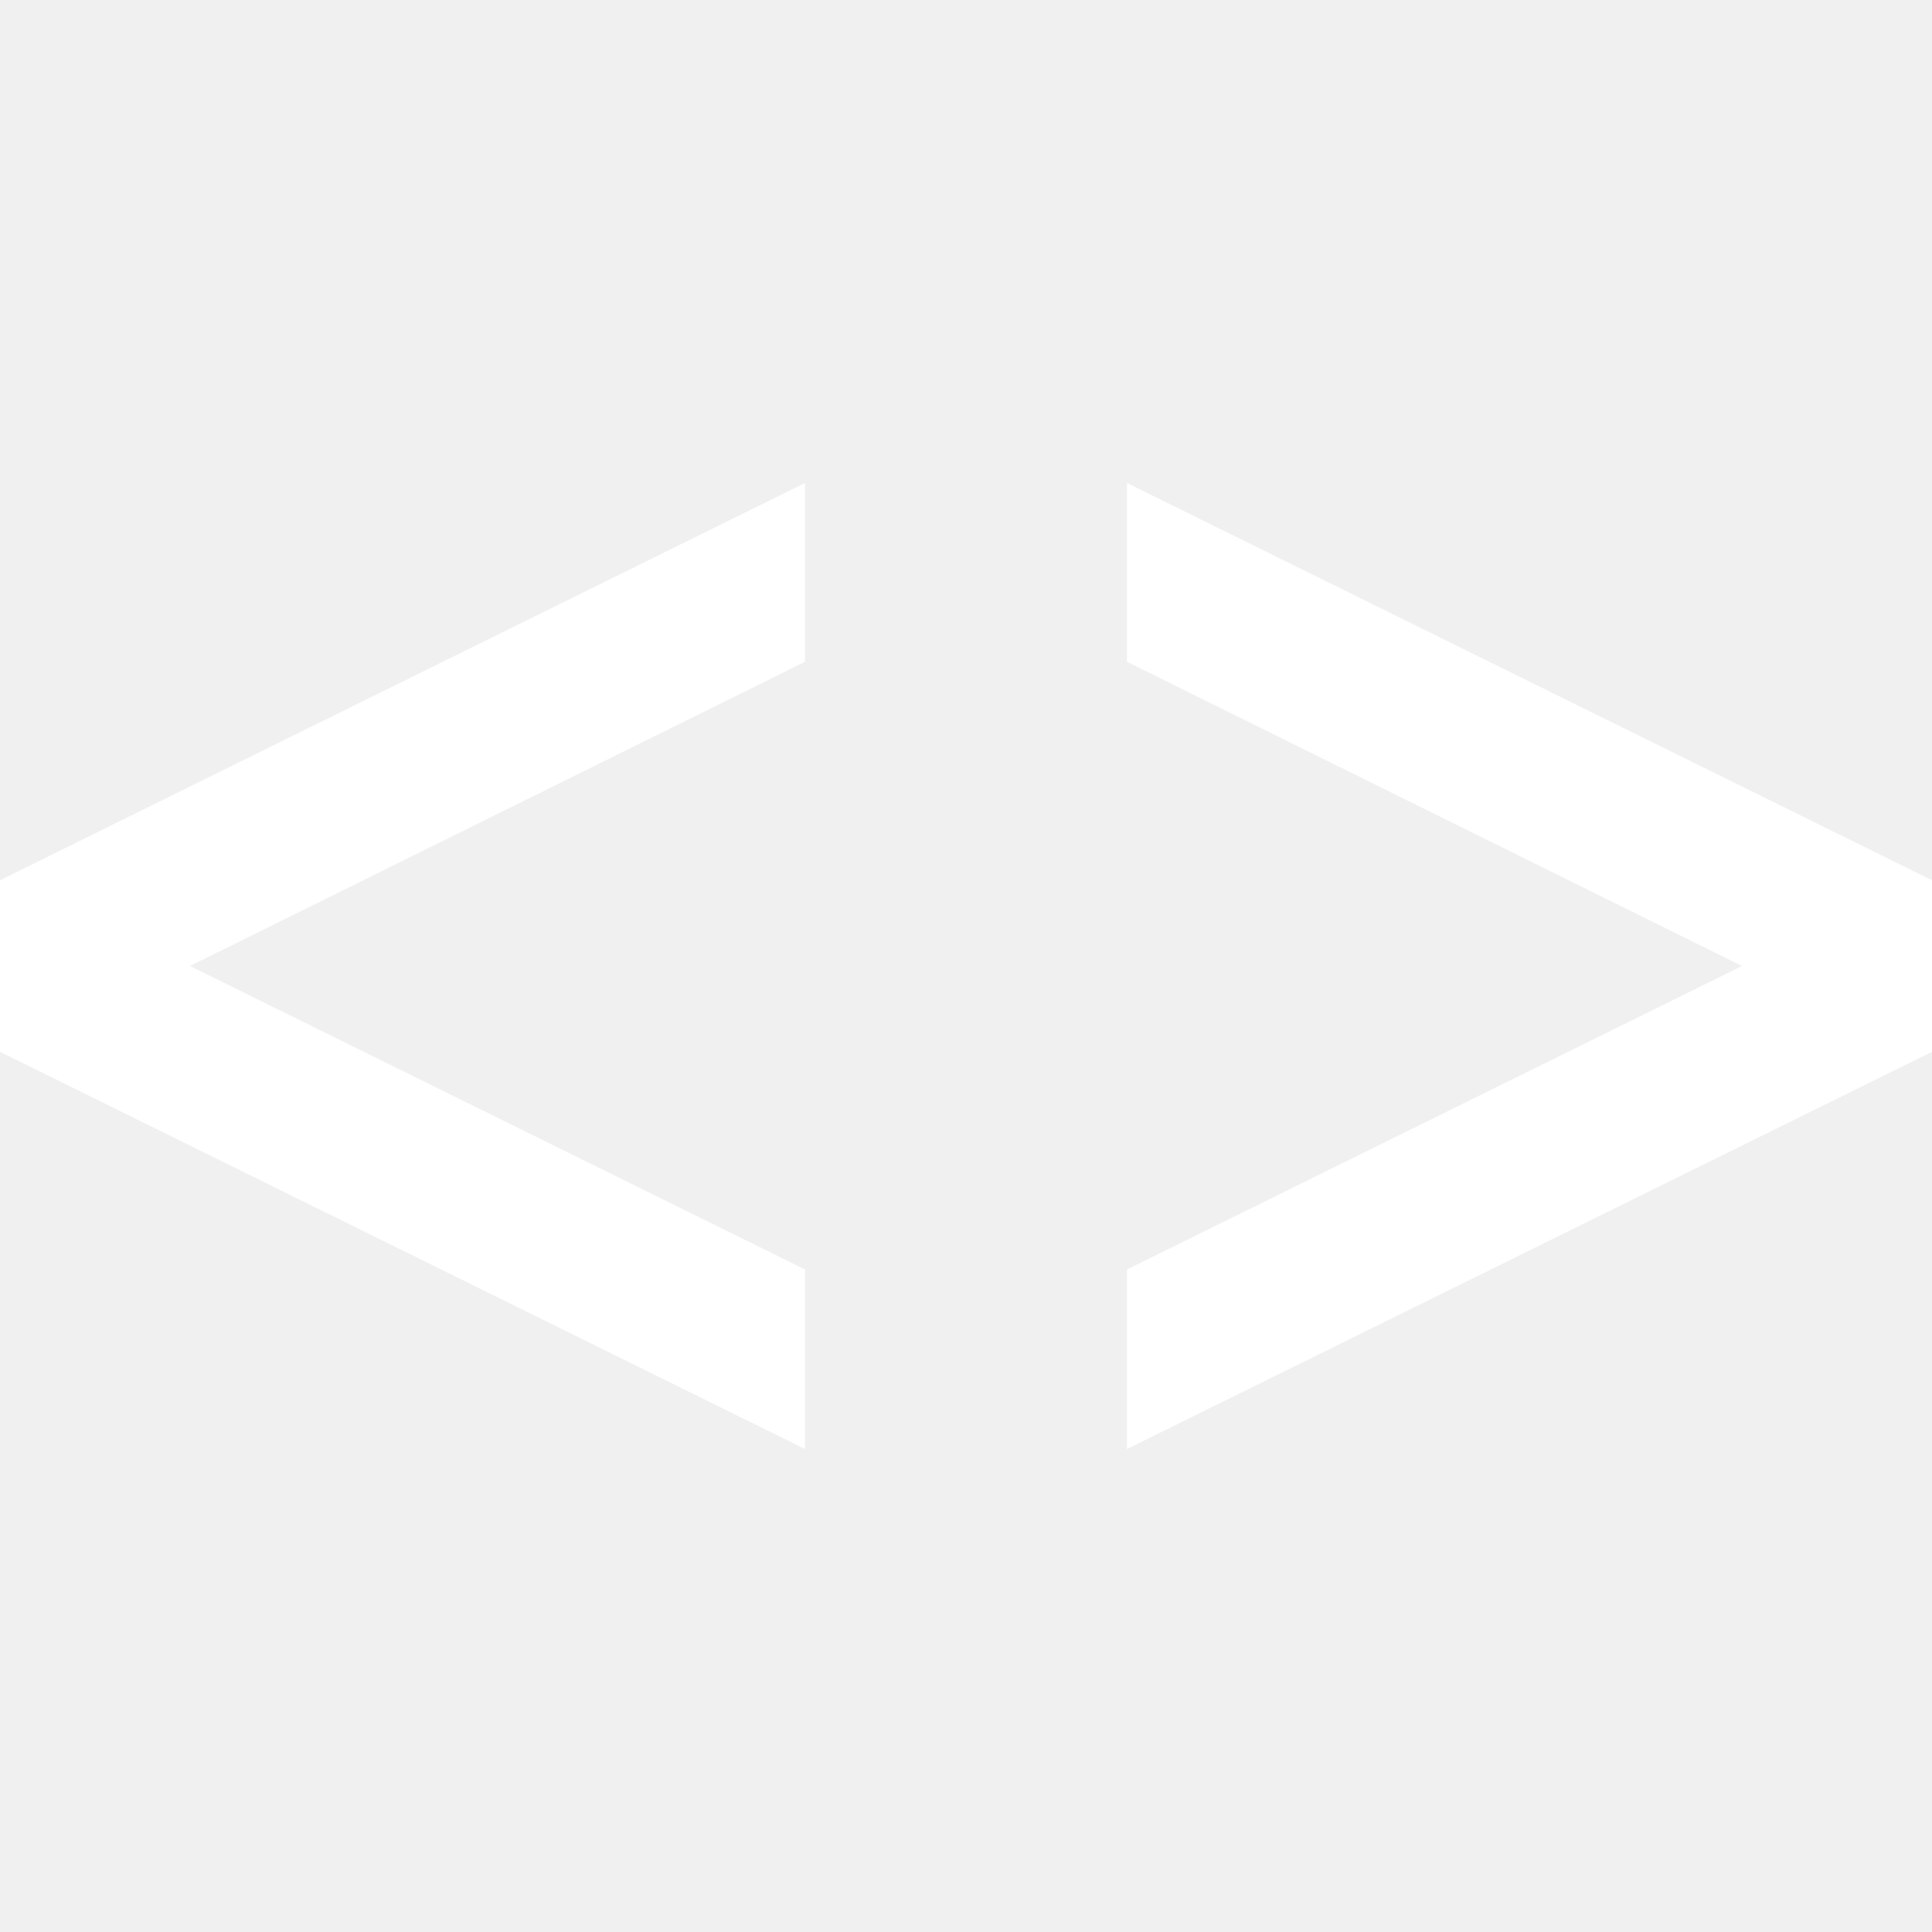
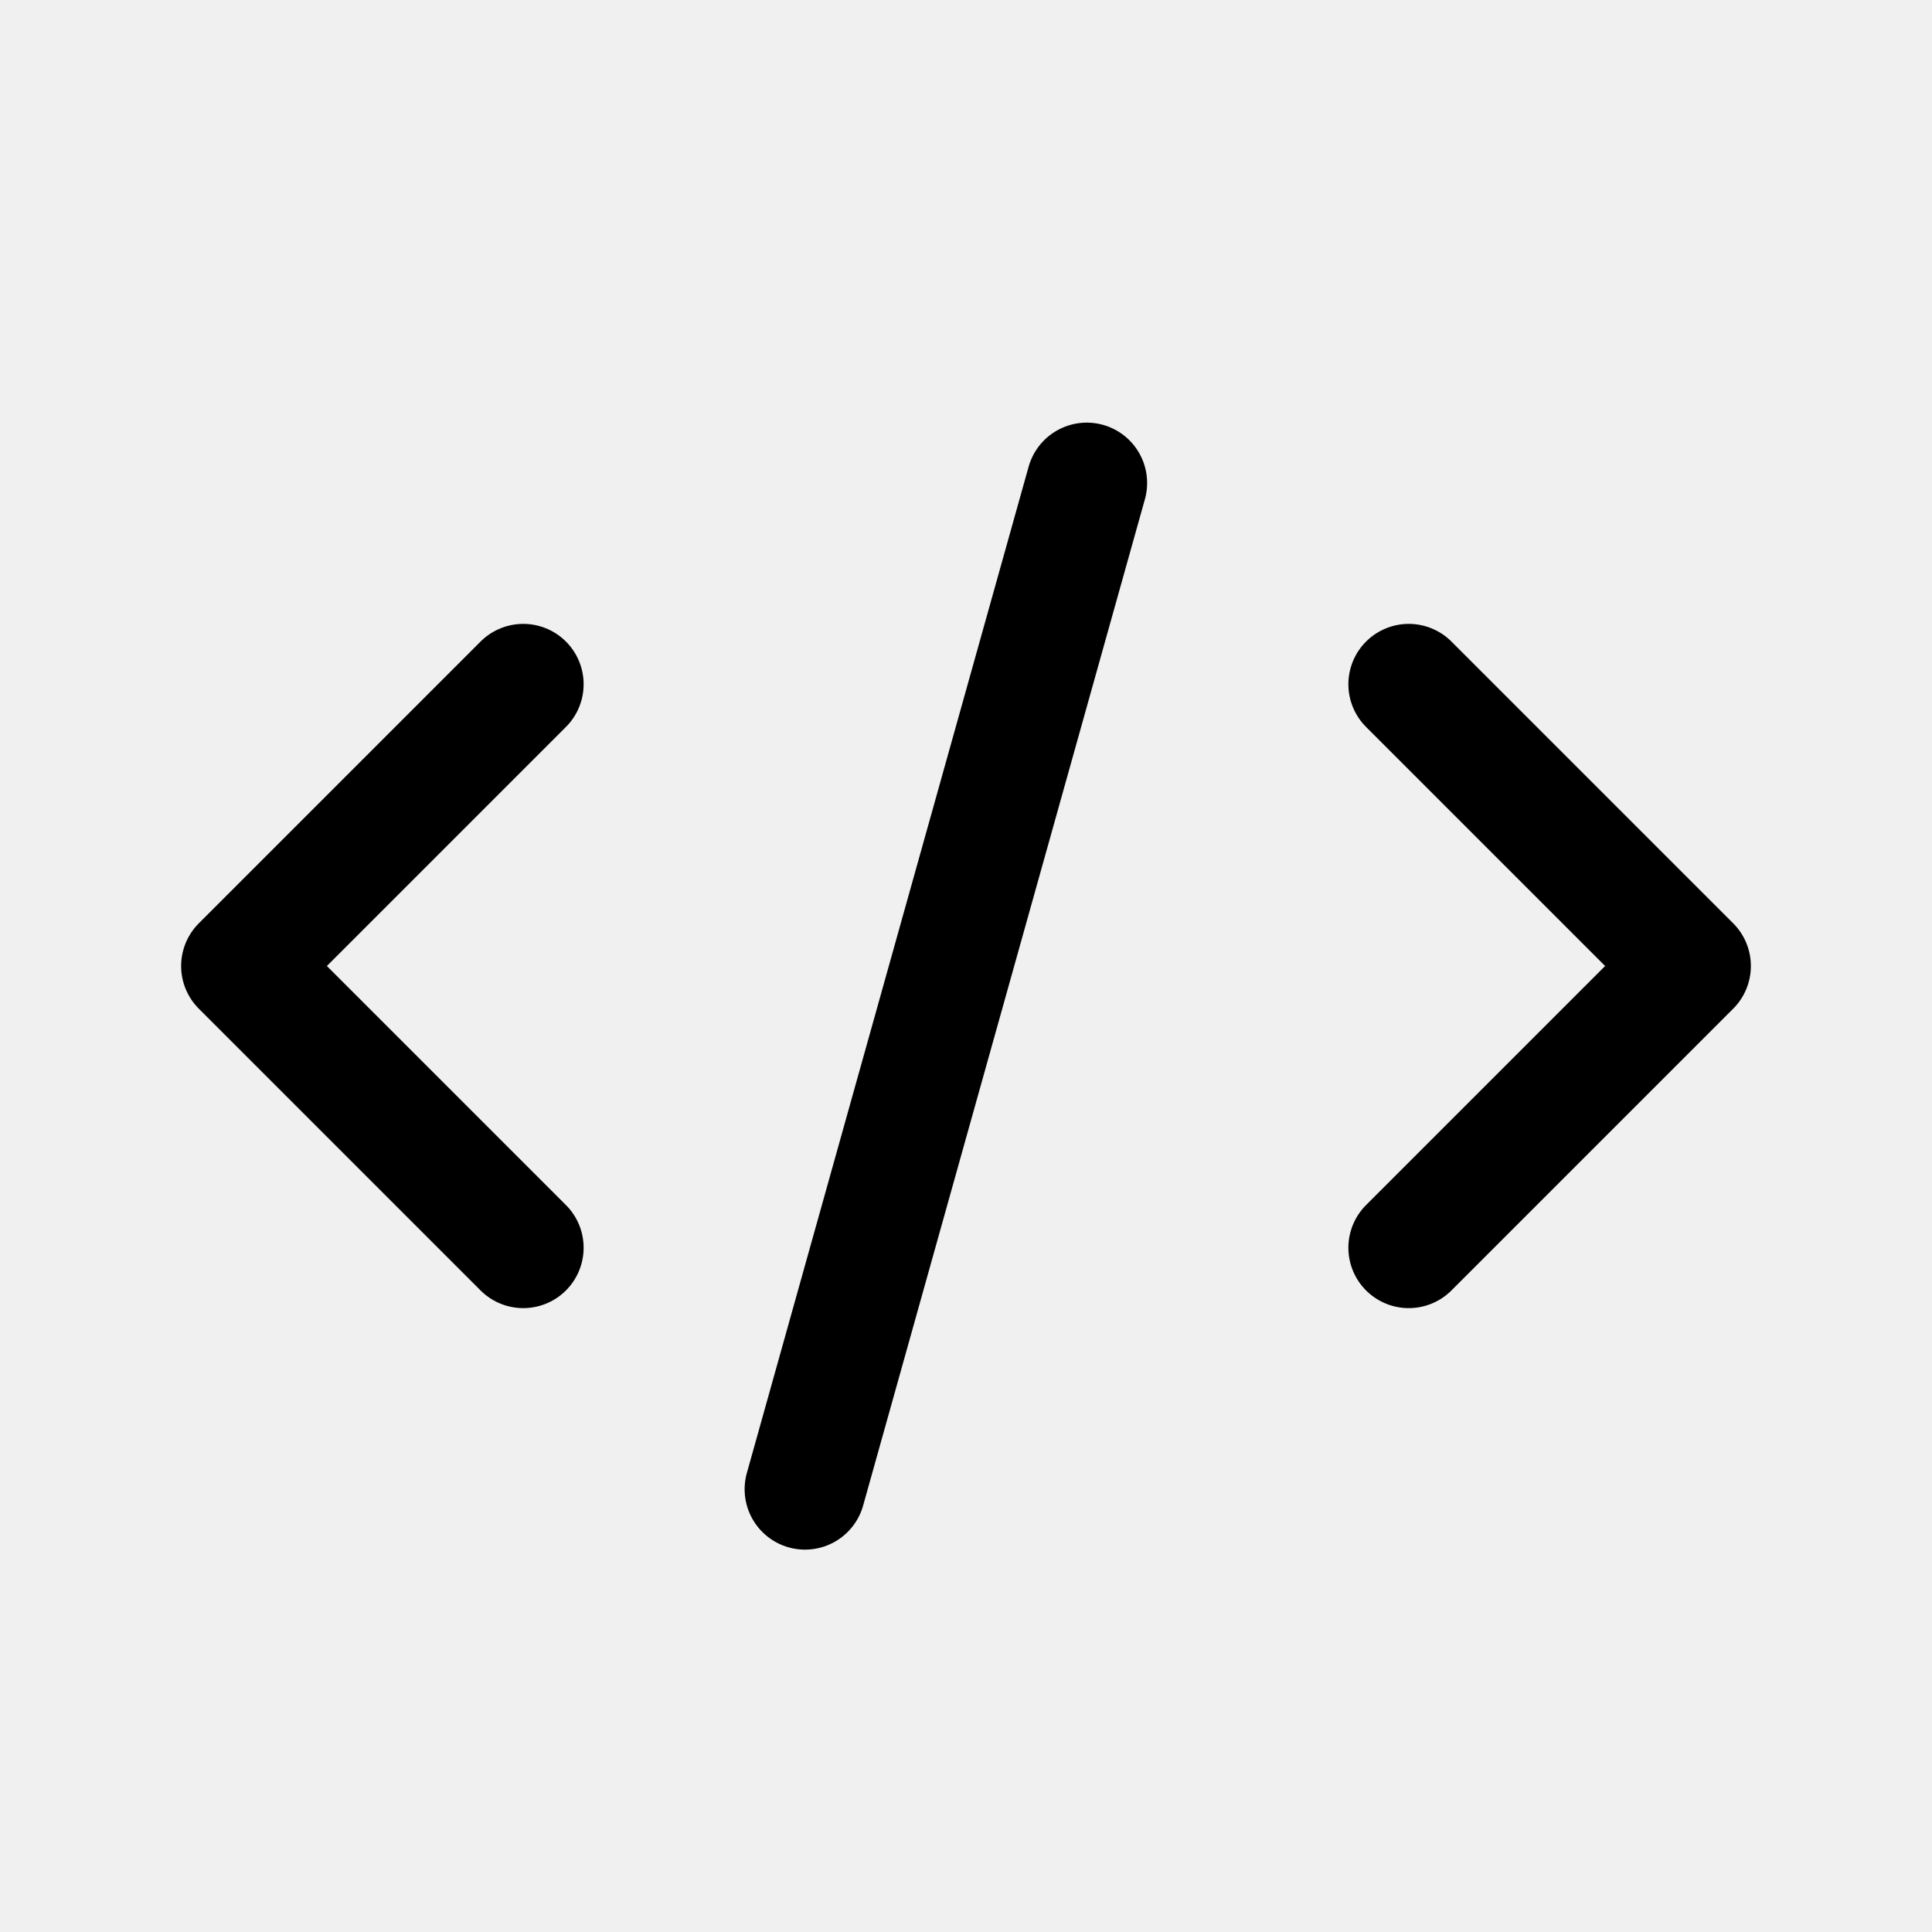
- <svg xmlns="http://www.w3.org/2000/svg" width="24" height="24" fill="#fff" viewBox="0 0 24 24">
-   <path d="M24 10.935v2.131l-10 4.934v-2.23l7.64-3.77-7.64-3.779v-2.221l10 4.935zm-24 0v2.131l10 4.934v-2.23l-7.64-3.77 7.64-3.779v-2.221l-10 4.935z" />
+ <svg xmlns="http://www.w3.org/2000/svg" width="30px" height="30px" viewBox="0 0 24 24" fill="none">
+   <path d="M13.5 6L10 18.5" stroke="currentColor" stroke-width="1.5" stroke-linecap="round" stroke-linejoin="round" />
+   <path d="M6.5 8.5L3 12L6.5 15.5" stroke="currentColor" stroke-width="1.5" stroke-linecap="round" stroke-linejoin="round" />
+   <path d="M17.5 8.5L21 12L17.5 15.5" stroke="currentColor" stroke-width="1.5" stroke-linecap="round" stroke-linejoin="round" />
</svg>
